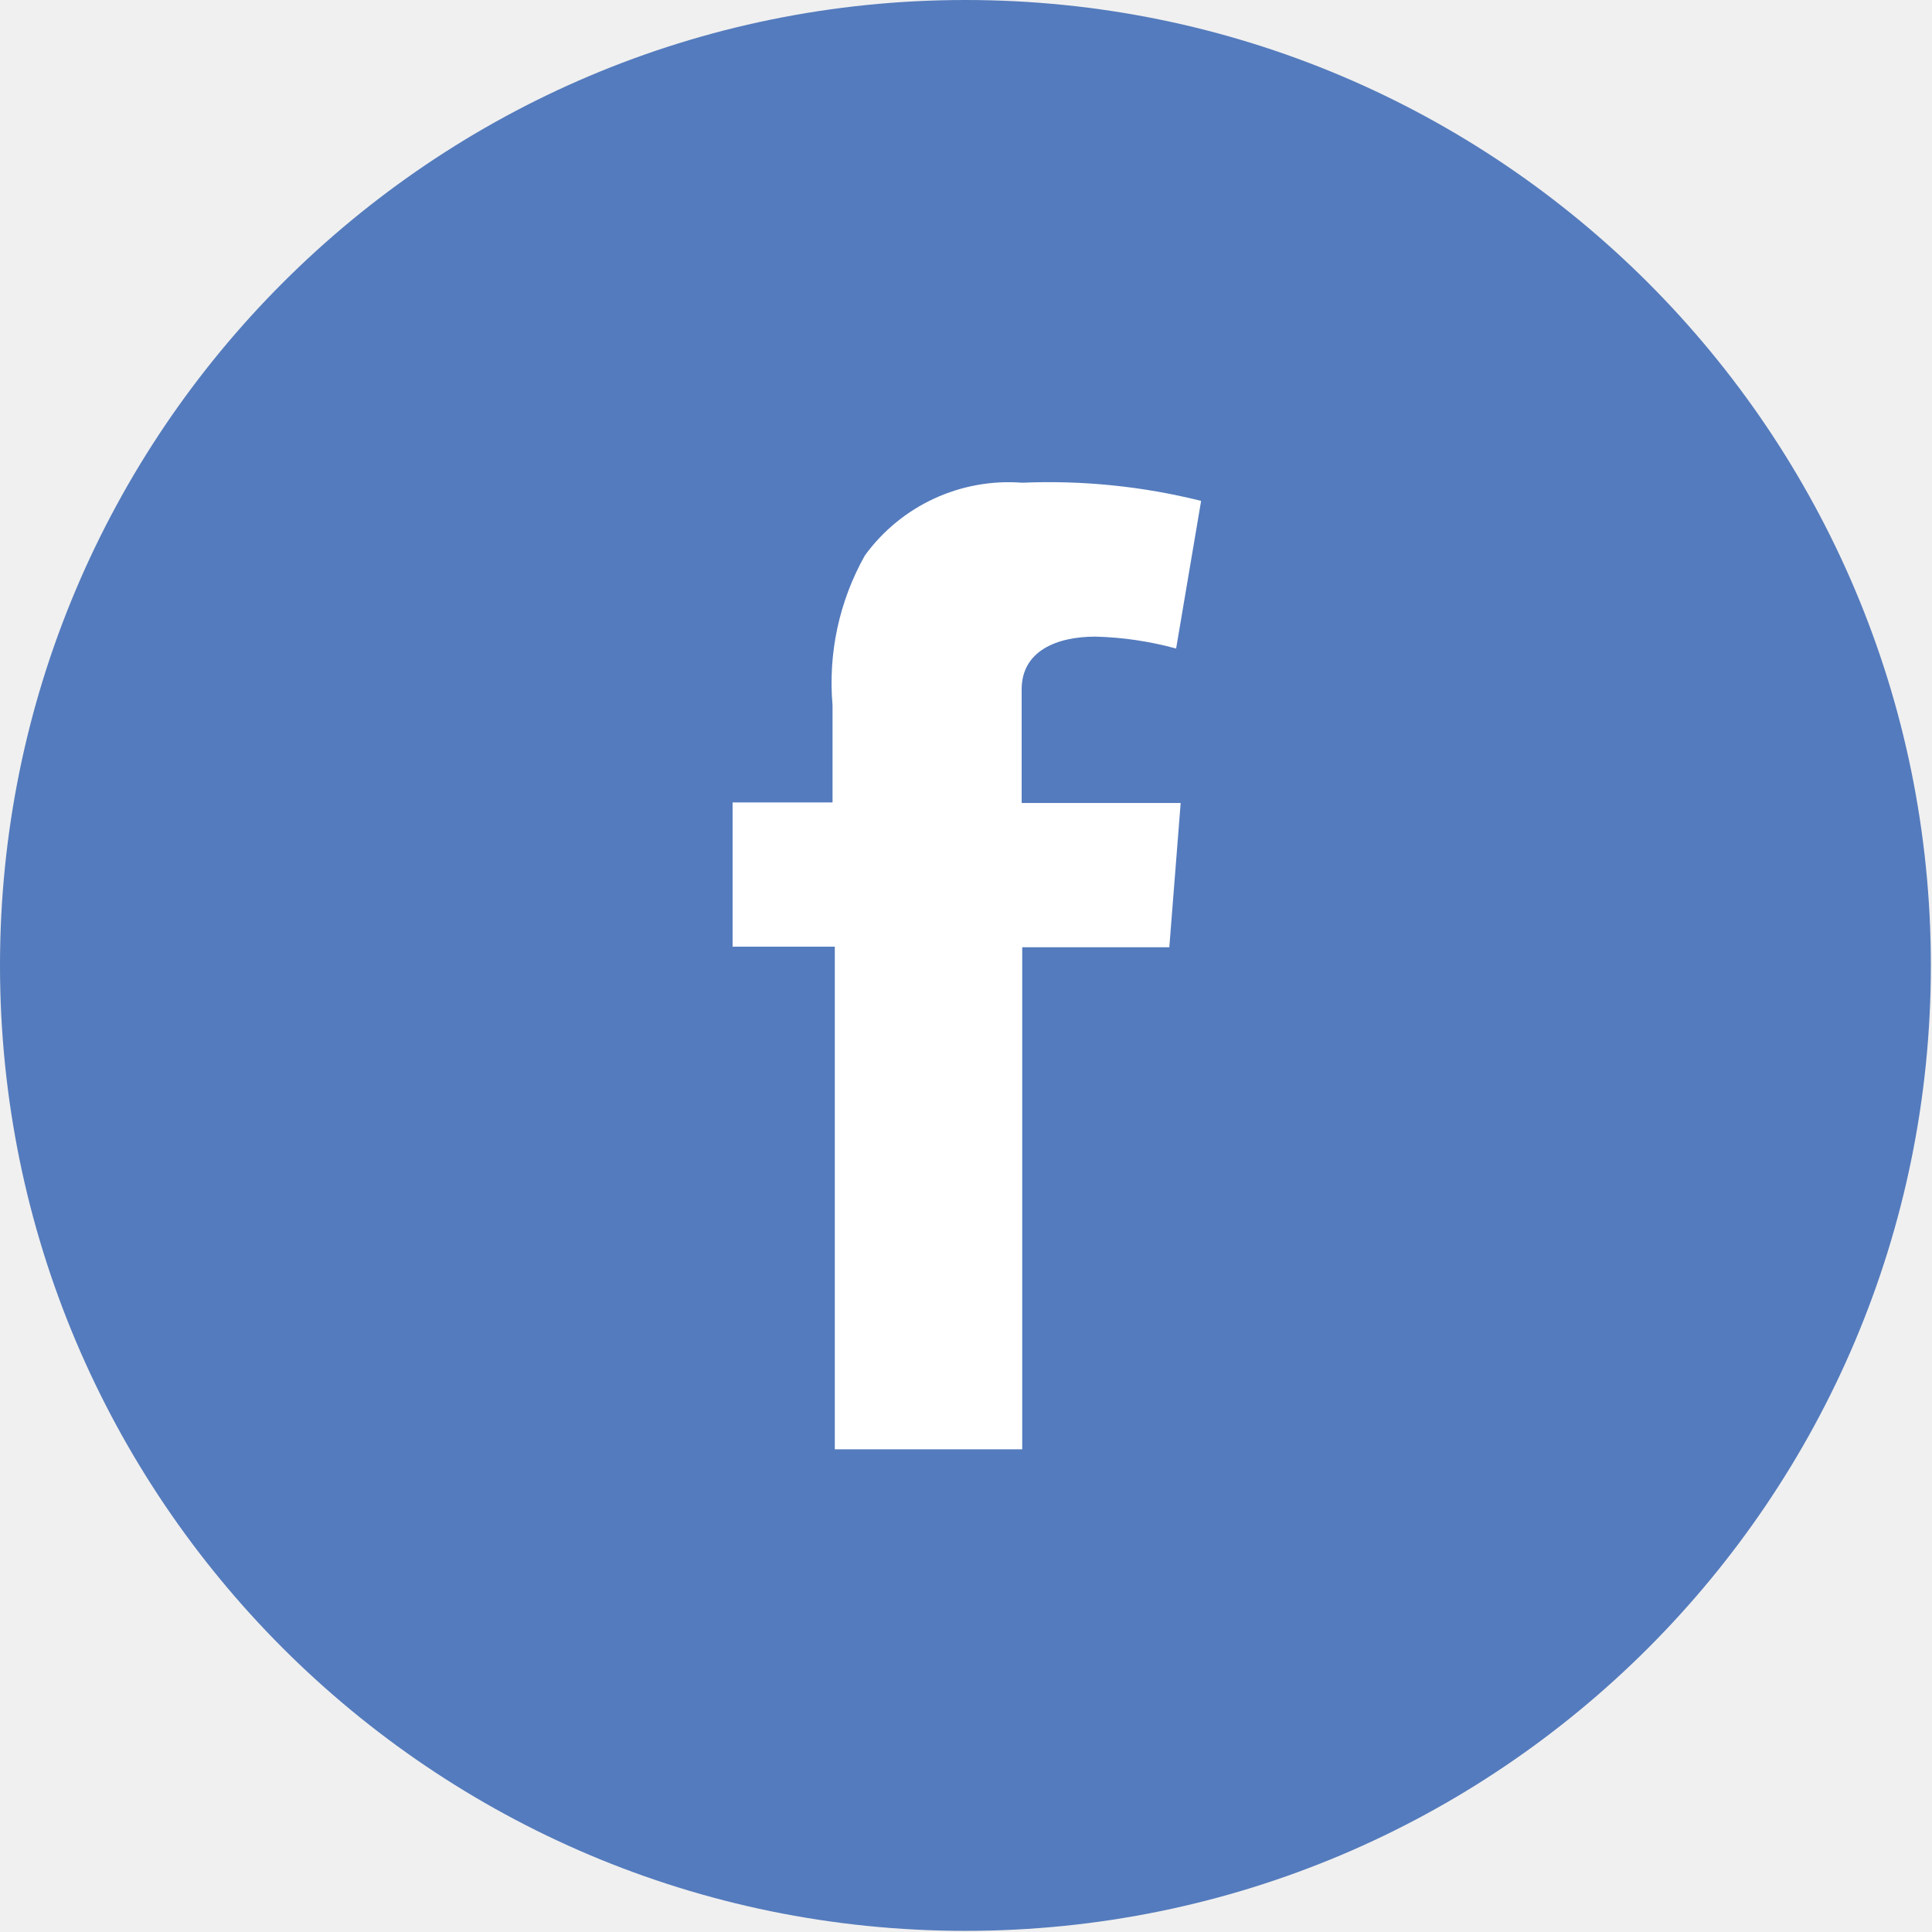
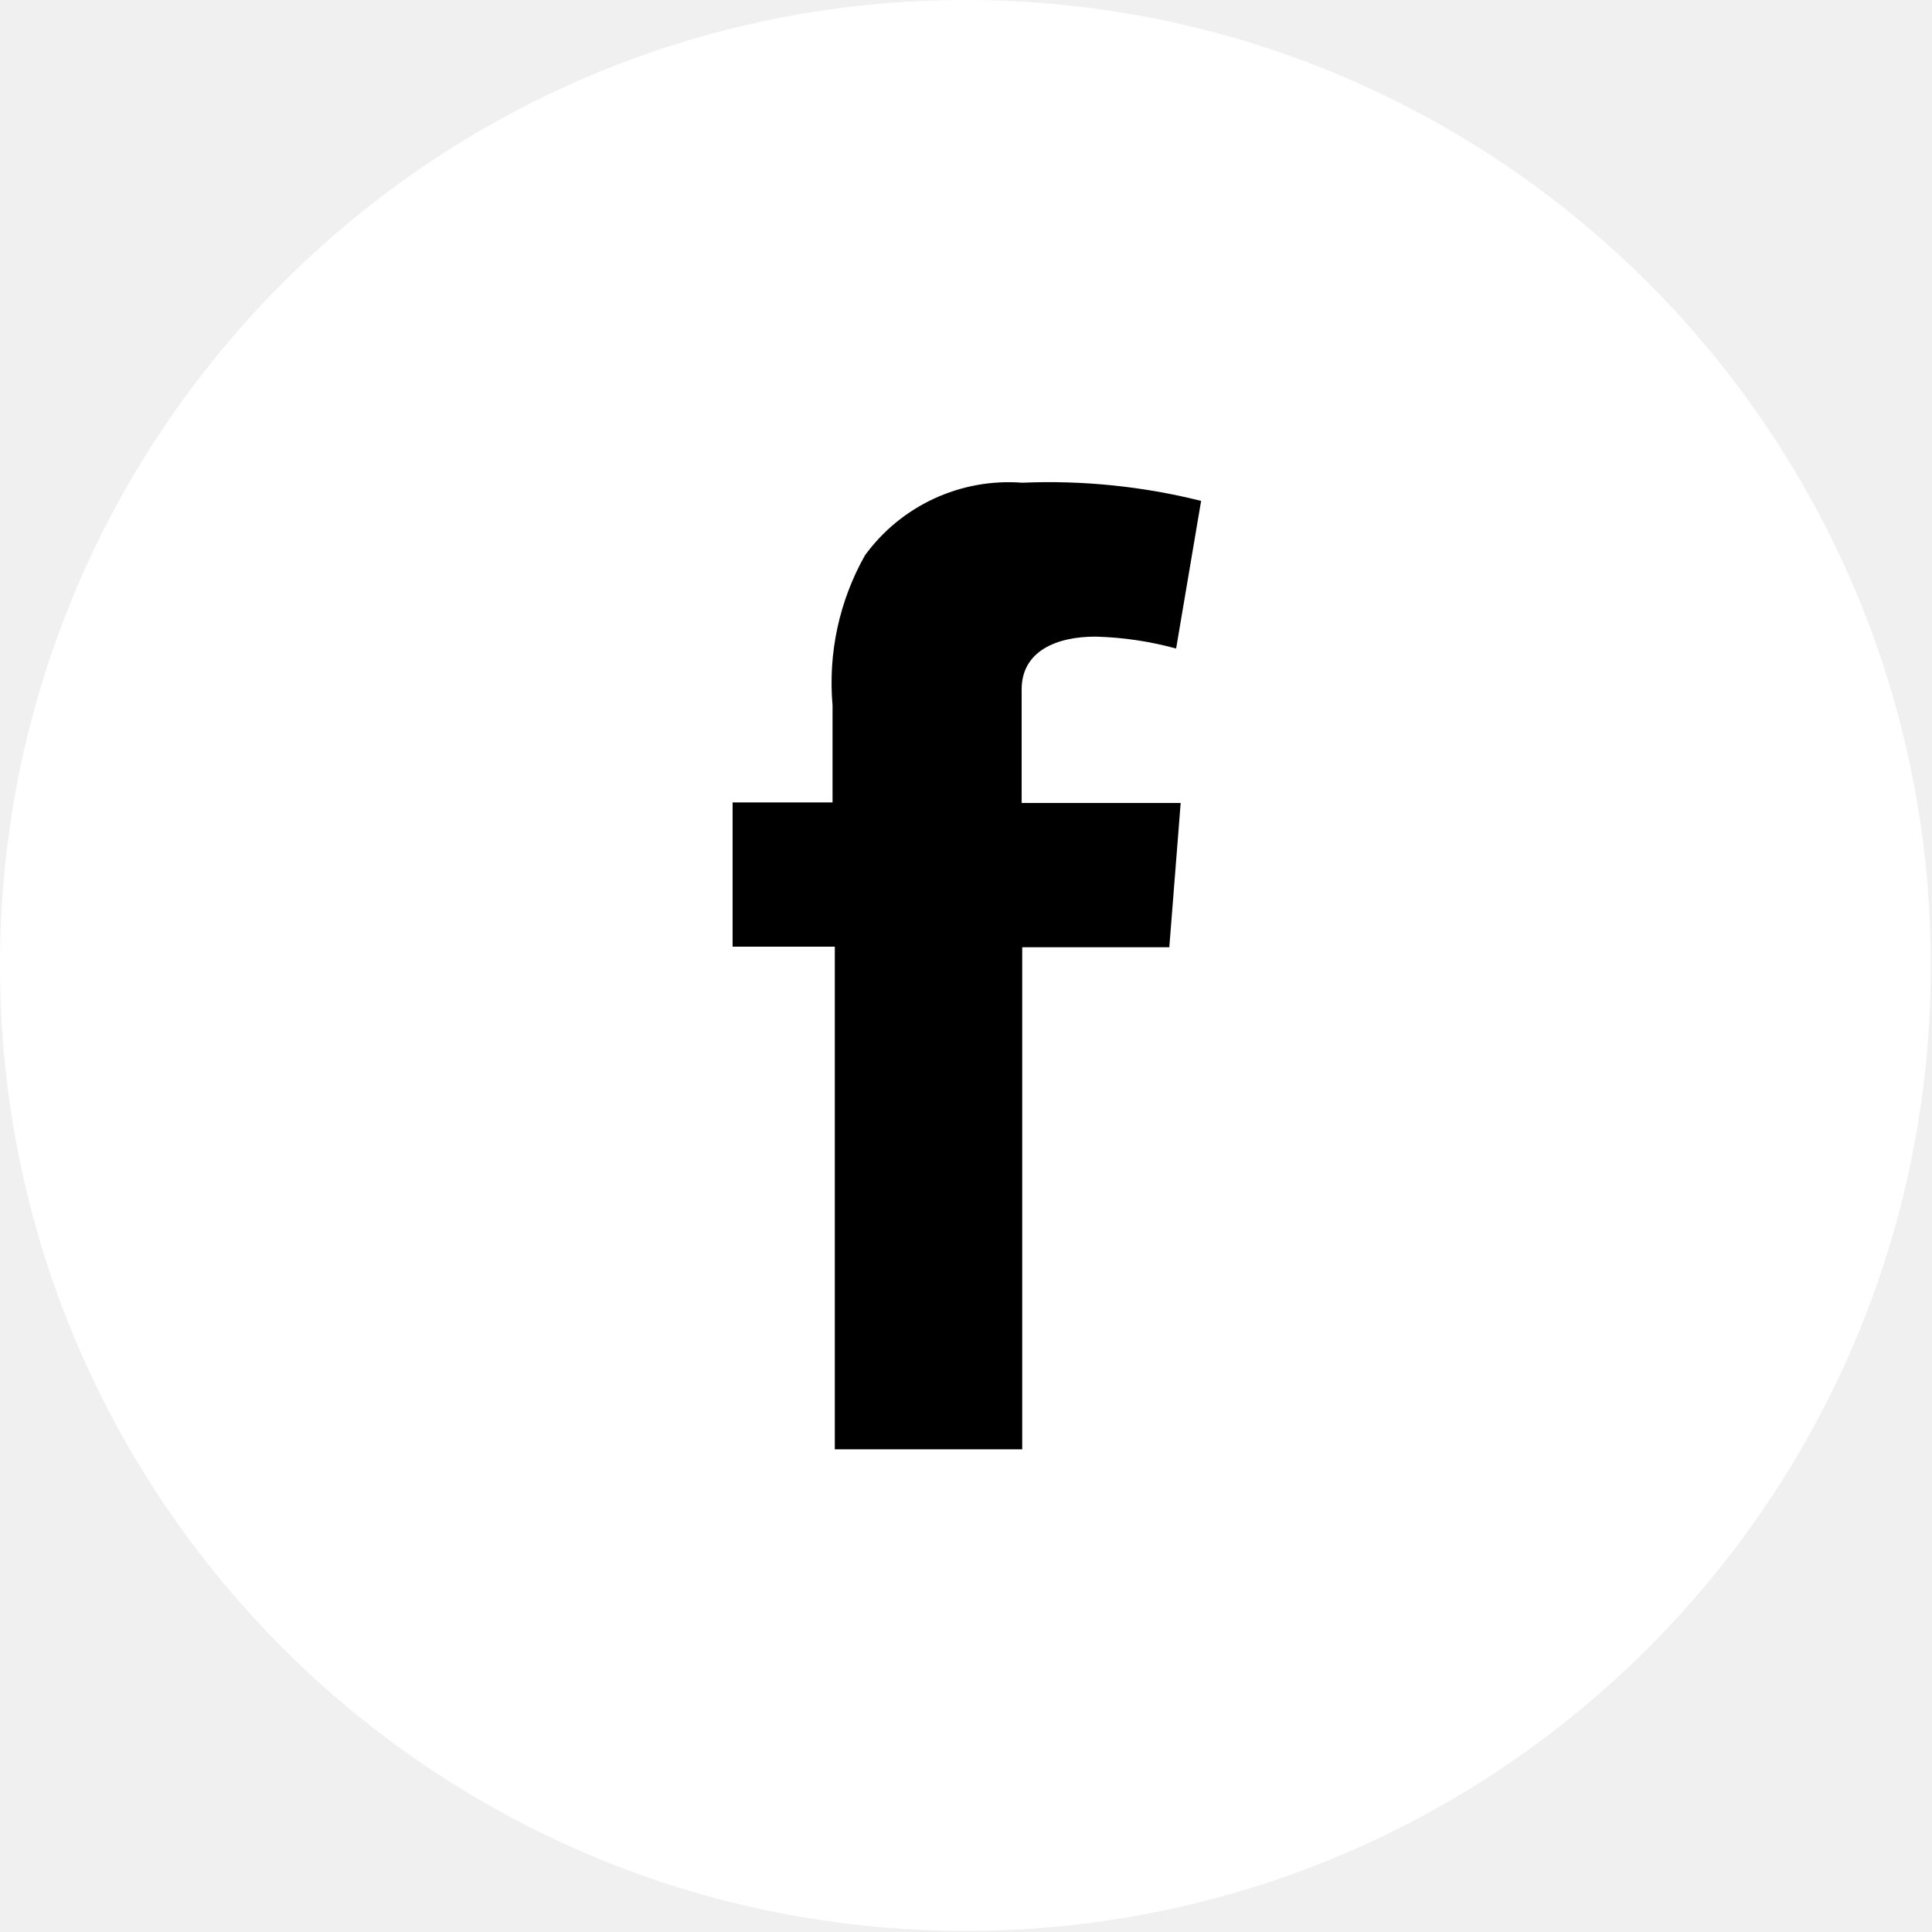
<svg xmlns="http://www.w3.org/2000/svg" viewBox="0 0 34.02 34.02">
  <defs>
-     <style>.facebookcontainer{fill:#547bbd;}.cls-2{fill:#fff;}</style>
+     <style>.facebookcontainer{fill:#fff;}</style>
  </defs>
  <g id="Layer_2" data-name="Layer 2">
    <g id="Capa_1" data-name="Capa 1">
      <path class="facebookcontainer" d="M17,34A17,17,0,1,0,0,17,17,17,0,0,0,17,34" />
      <path class="cls-2" d="M12.9,14.13h1.76V12.42a4.57,4.57,0,0,1,.57-2.64A3.13,3.13,0,0,1,18,8.5a11.05,11.05,0,0,1,3.15.32l-.44,2.6a5.94,5.94,0,0,0-1.42-.21c-.68,0-1.3.25-1.3.93v2h2.8l-.2,2.54H18v8.84h-3.3V16.67H12.9Z" />
    </g>
  </g>
</svg>
